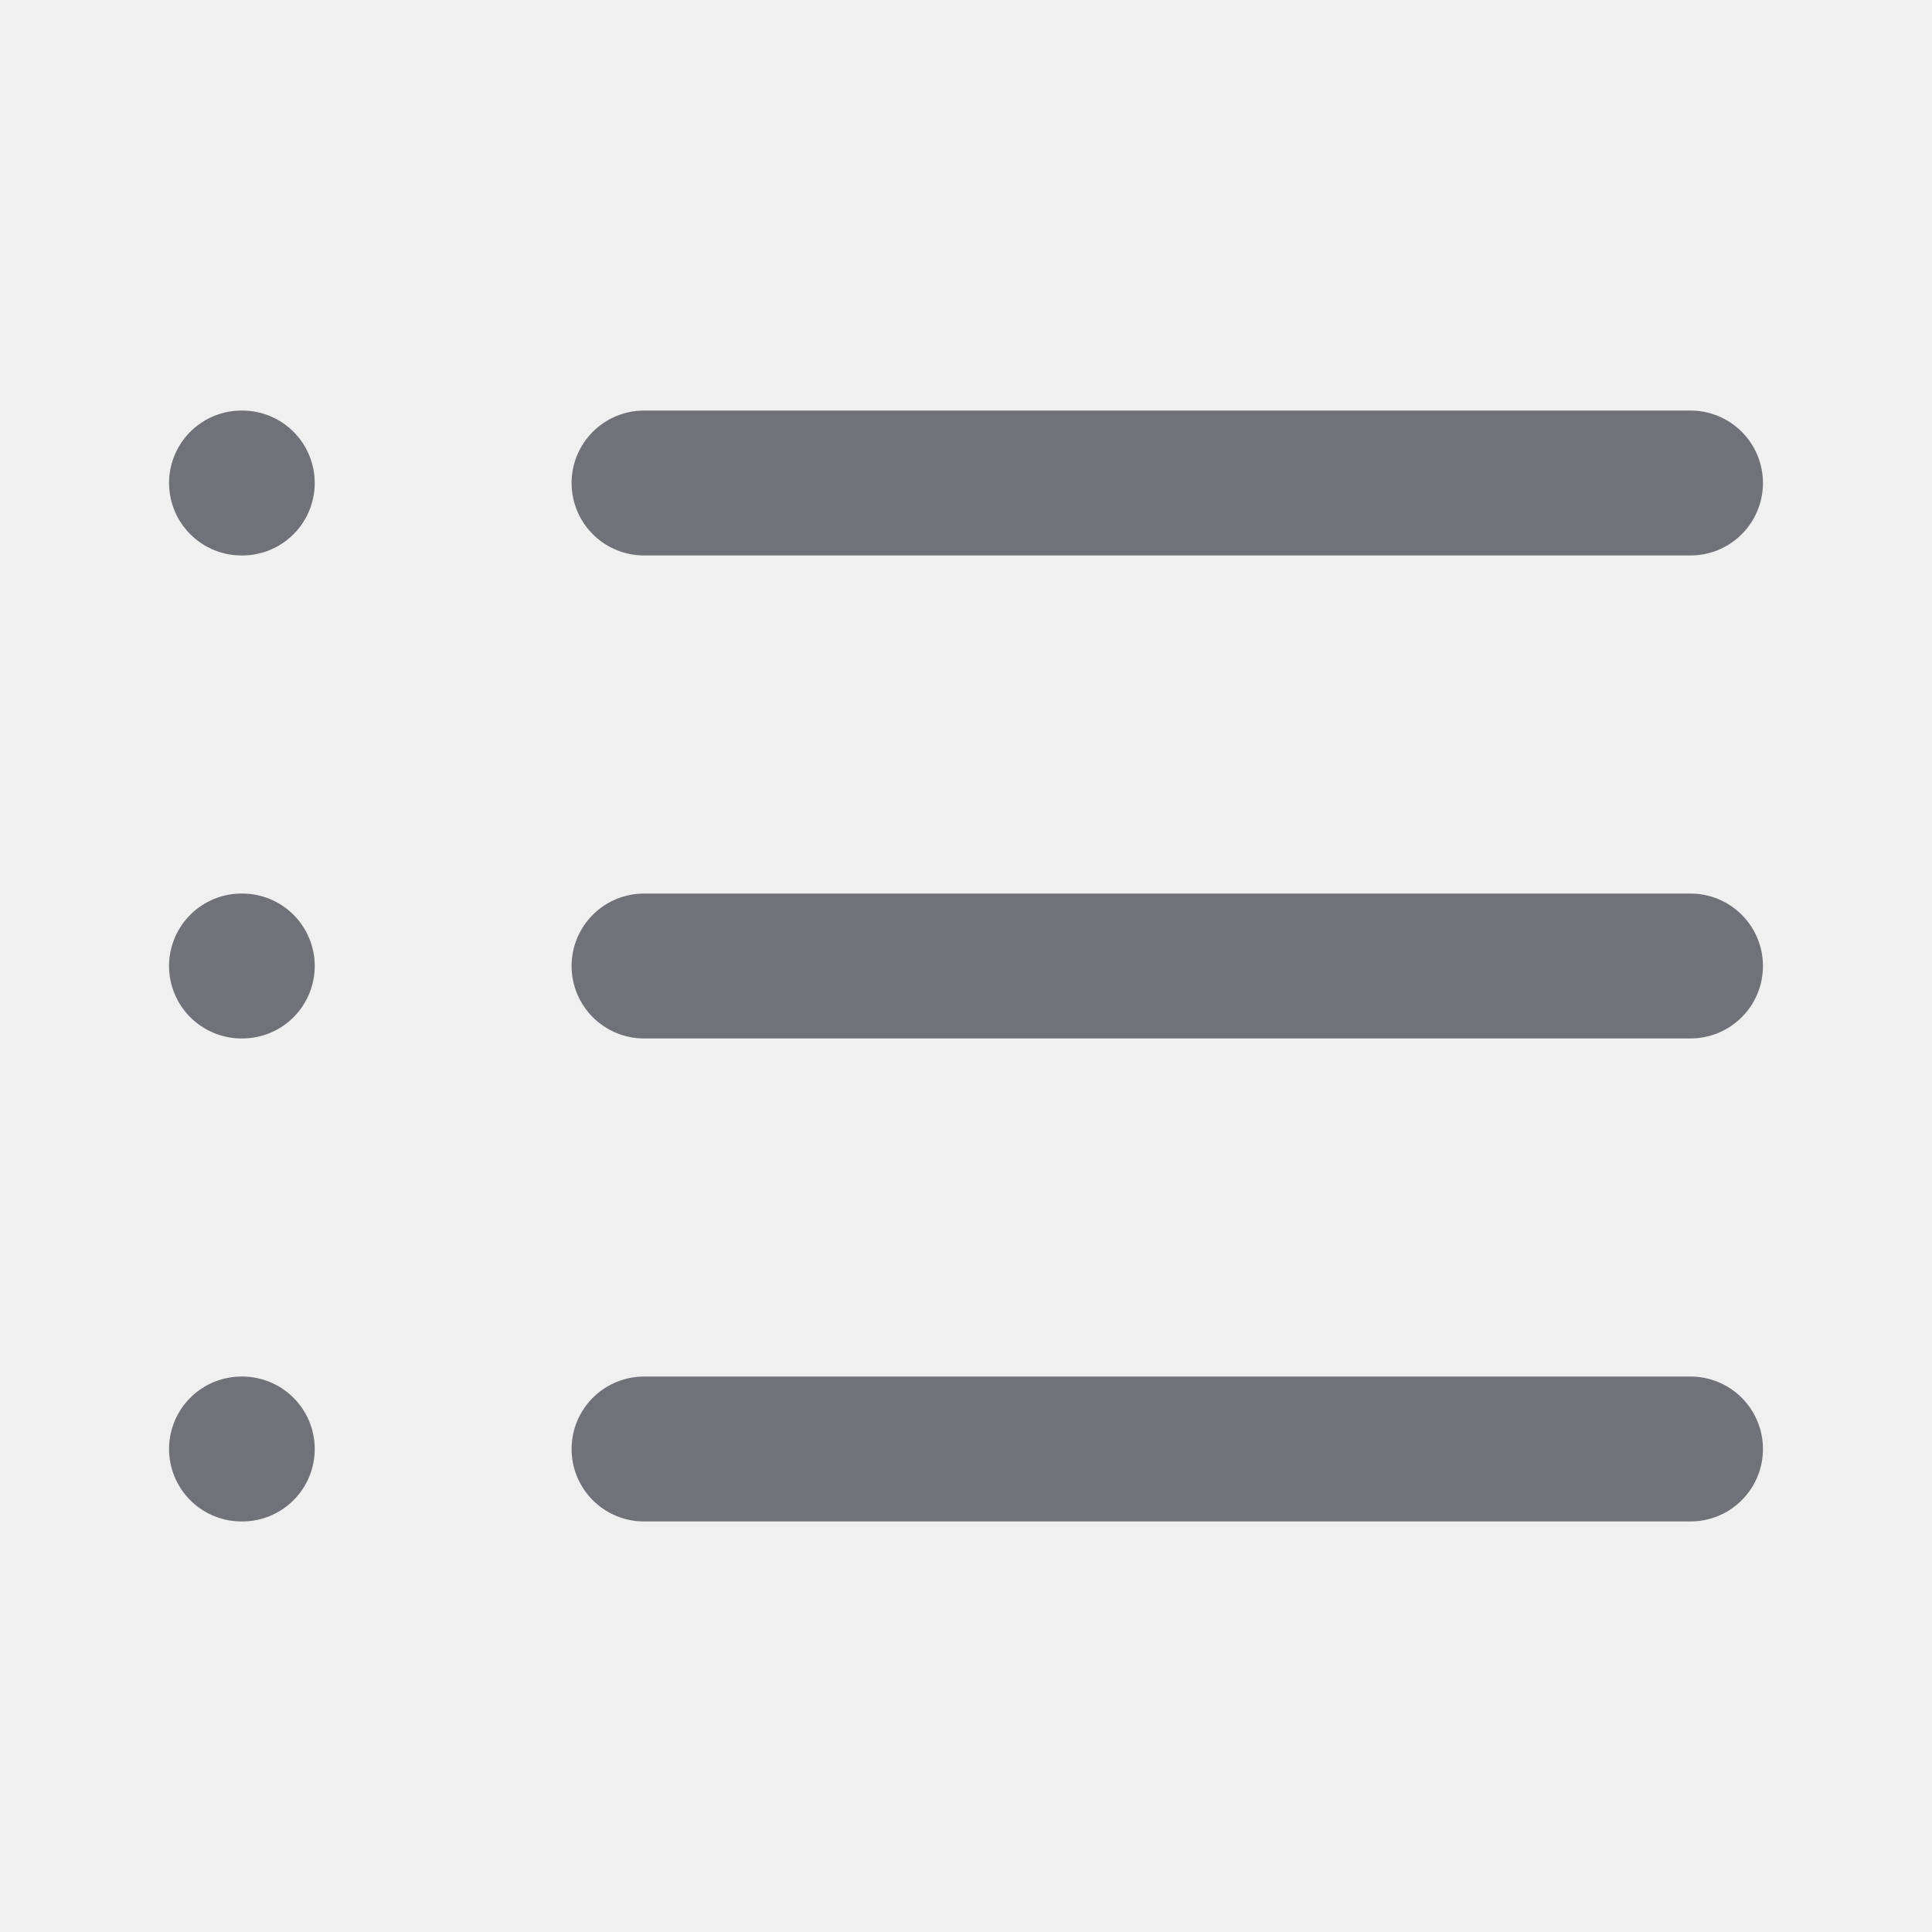
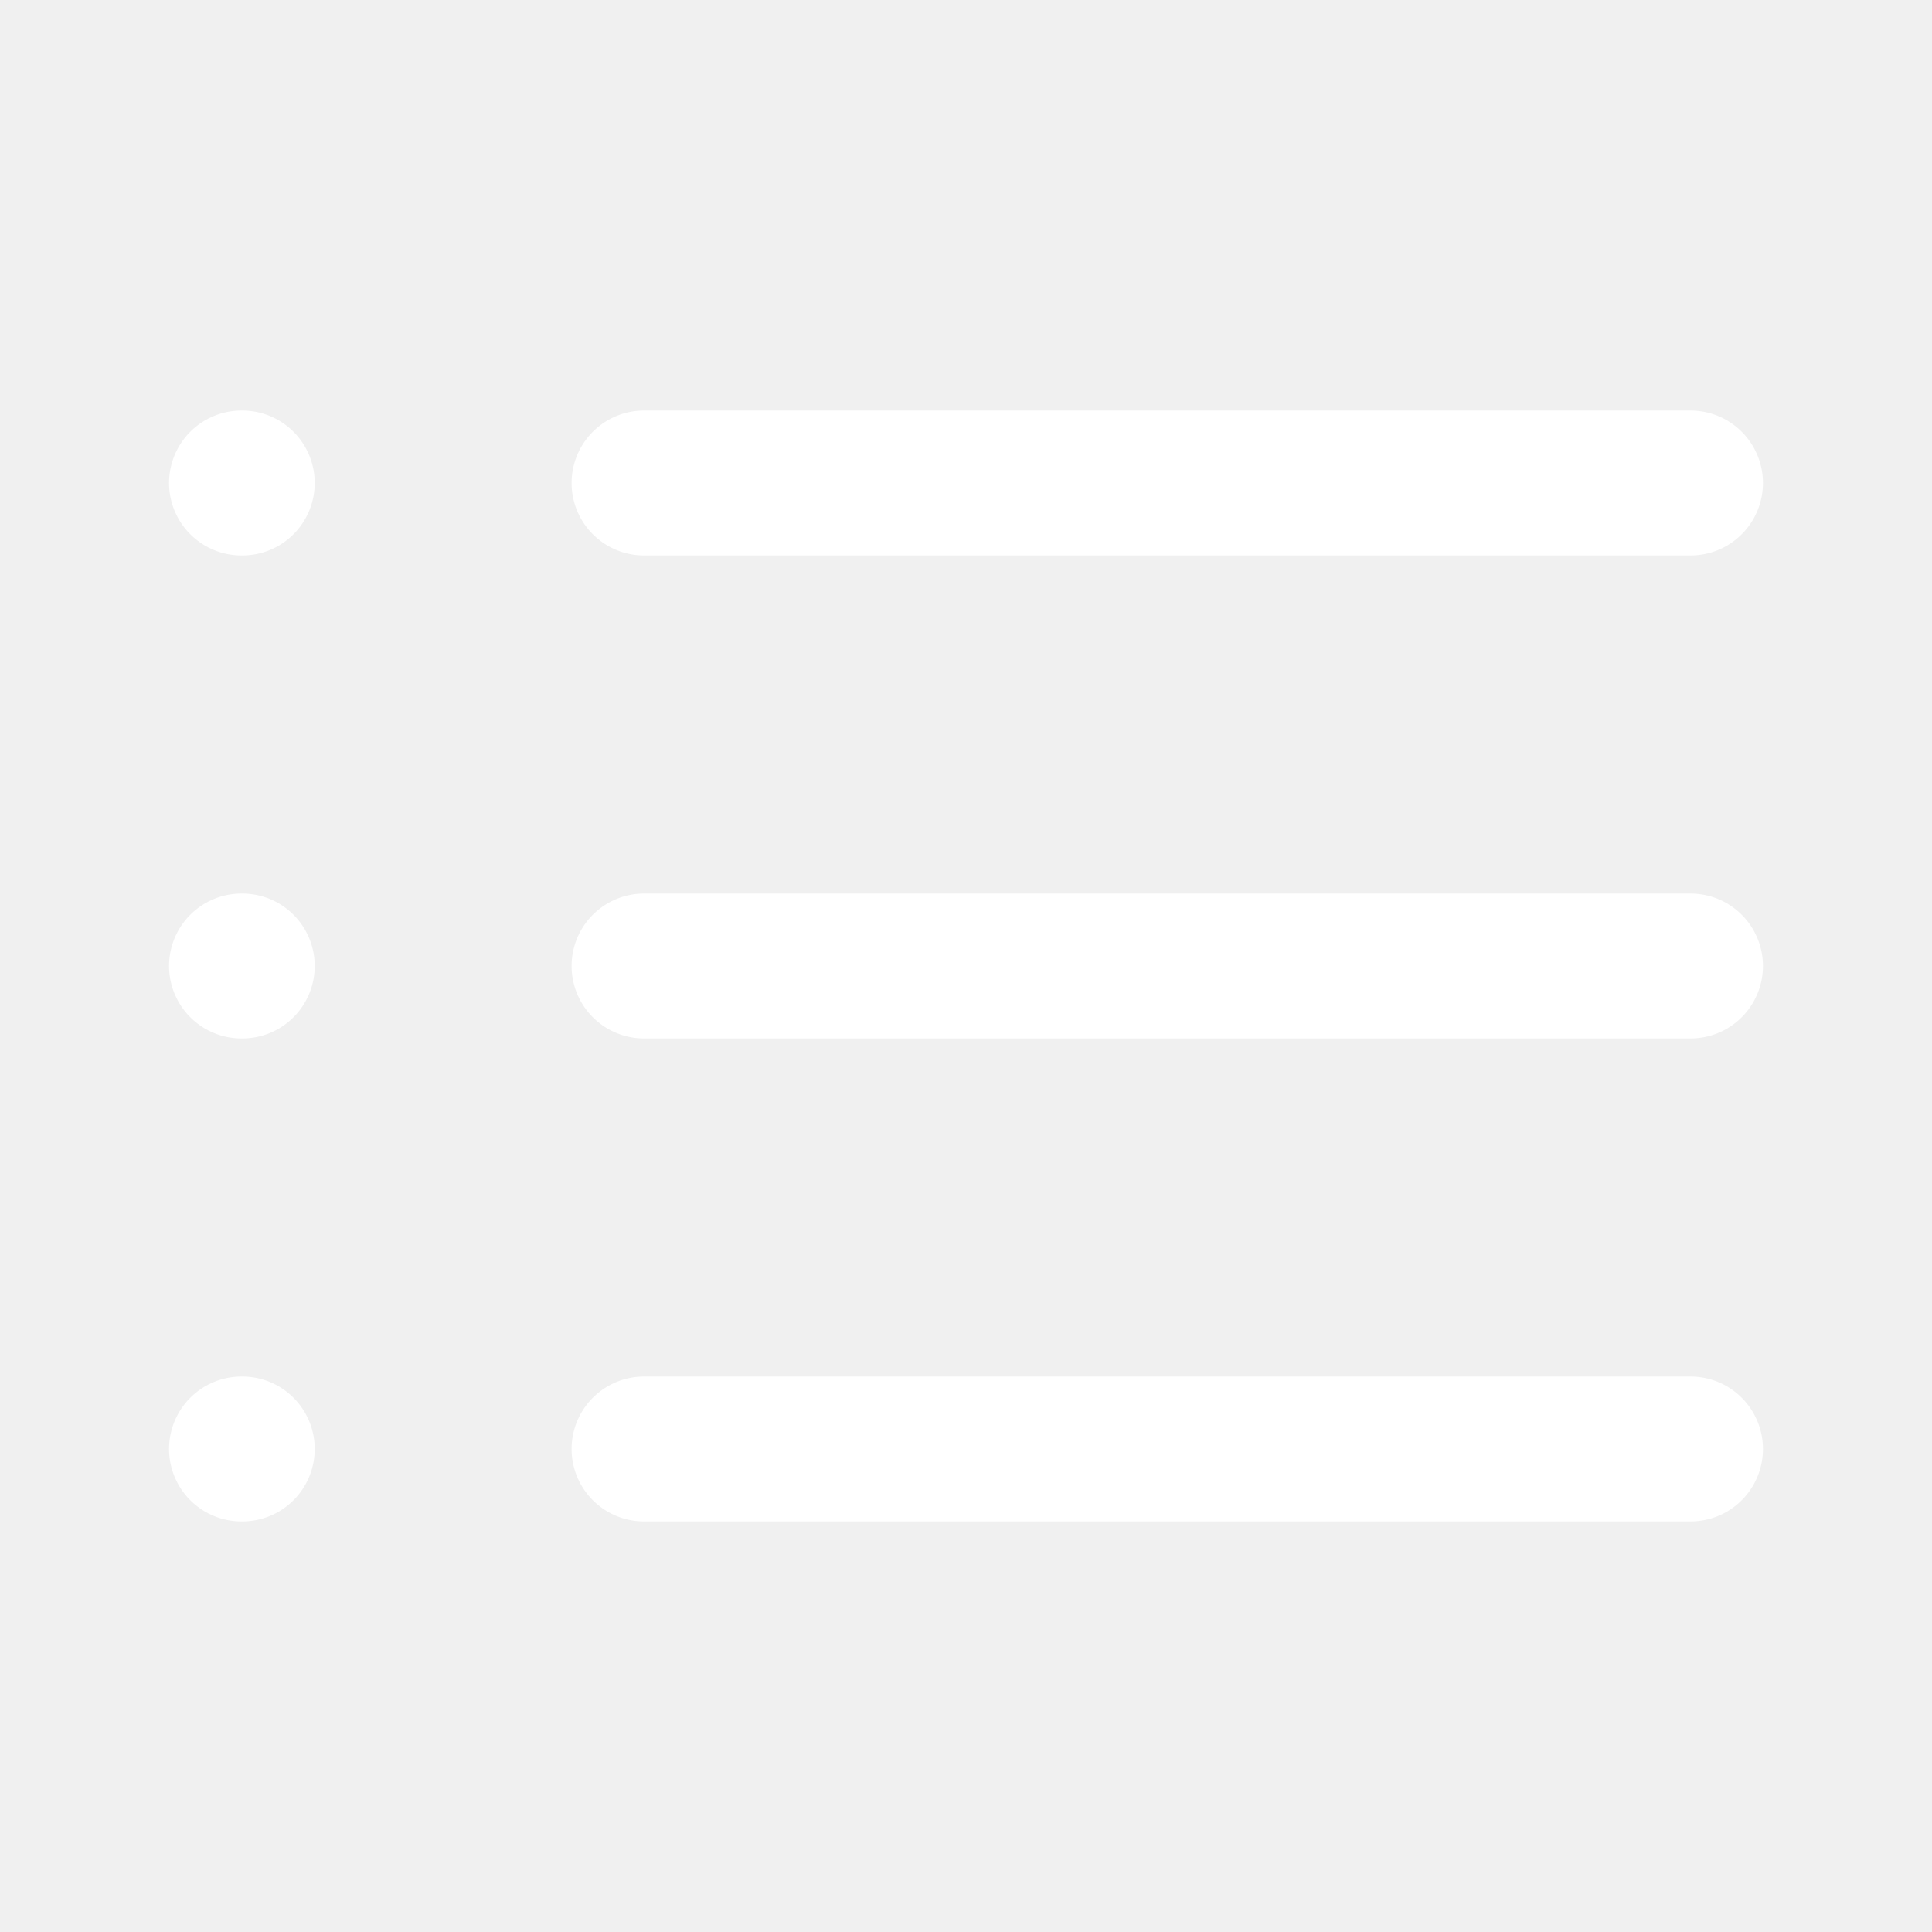
<svg xmlns="http://www.w3.org/2000/svg" width="20" height="20" viewBox="0 0 20 20" fill="none">
-   <path d="M6.667 5H17.5M6.667 10H17.5M6.667 15H17.5M2.5 5h.008M2.5 10h.008M2.5 15h.008" stroke="#71717A" stroke-width="1.5" stroke-linecap="round" stroke-linejoin="round" />
+   <path d="M6.667 5H17.5M6.667 10H17.5M6.667 15H17.5M2.5 5h.008M2.5 10h.008M2.5 15h.008" stroke="#fff" stroke-width="1.5" stroke-linecap="round" stroke-linejoin="round" />
</svg>
